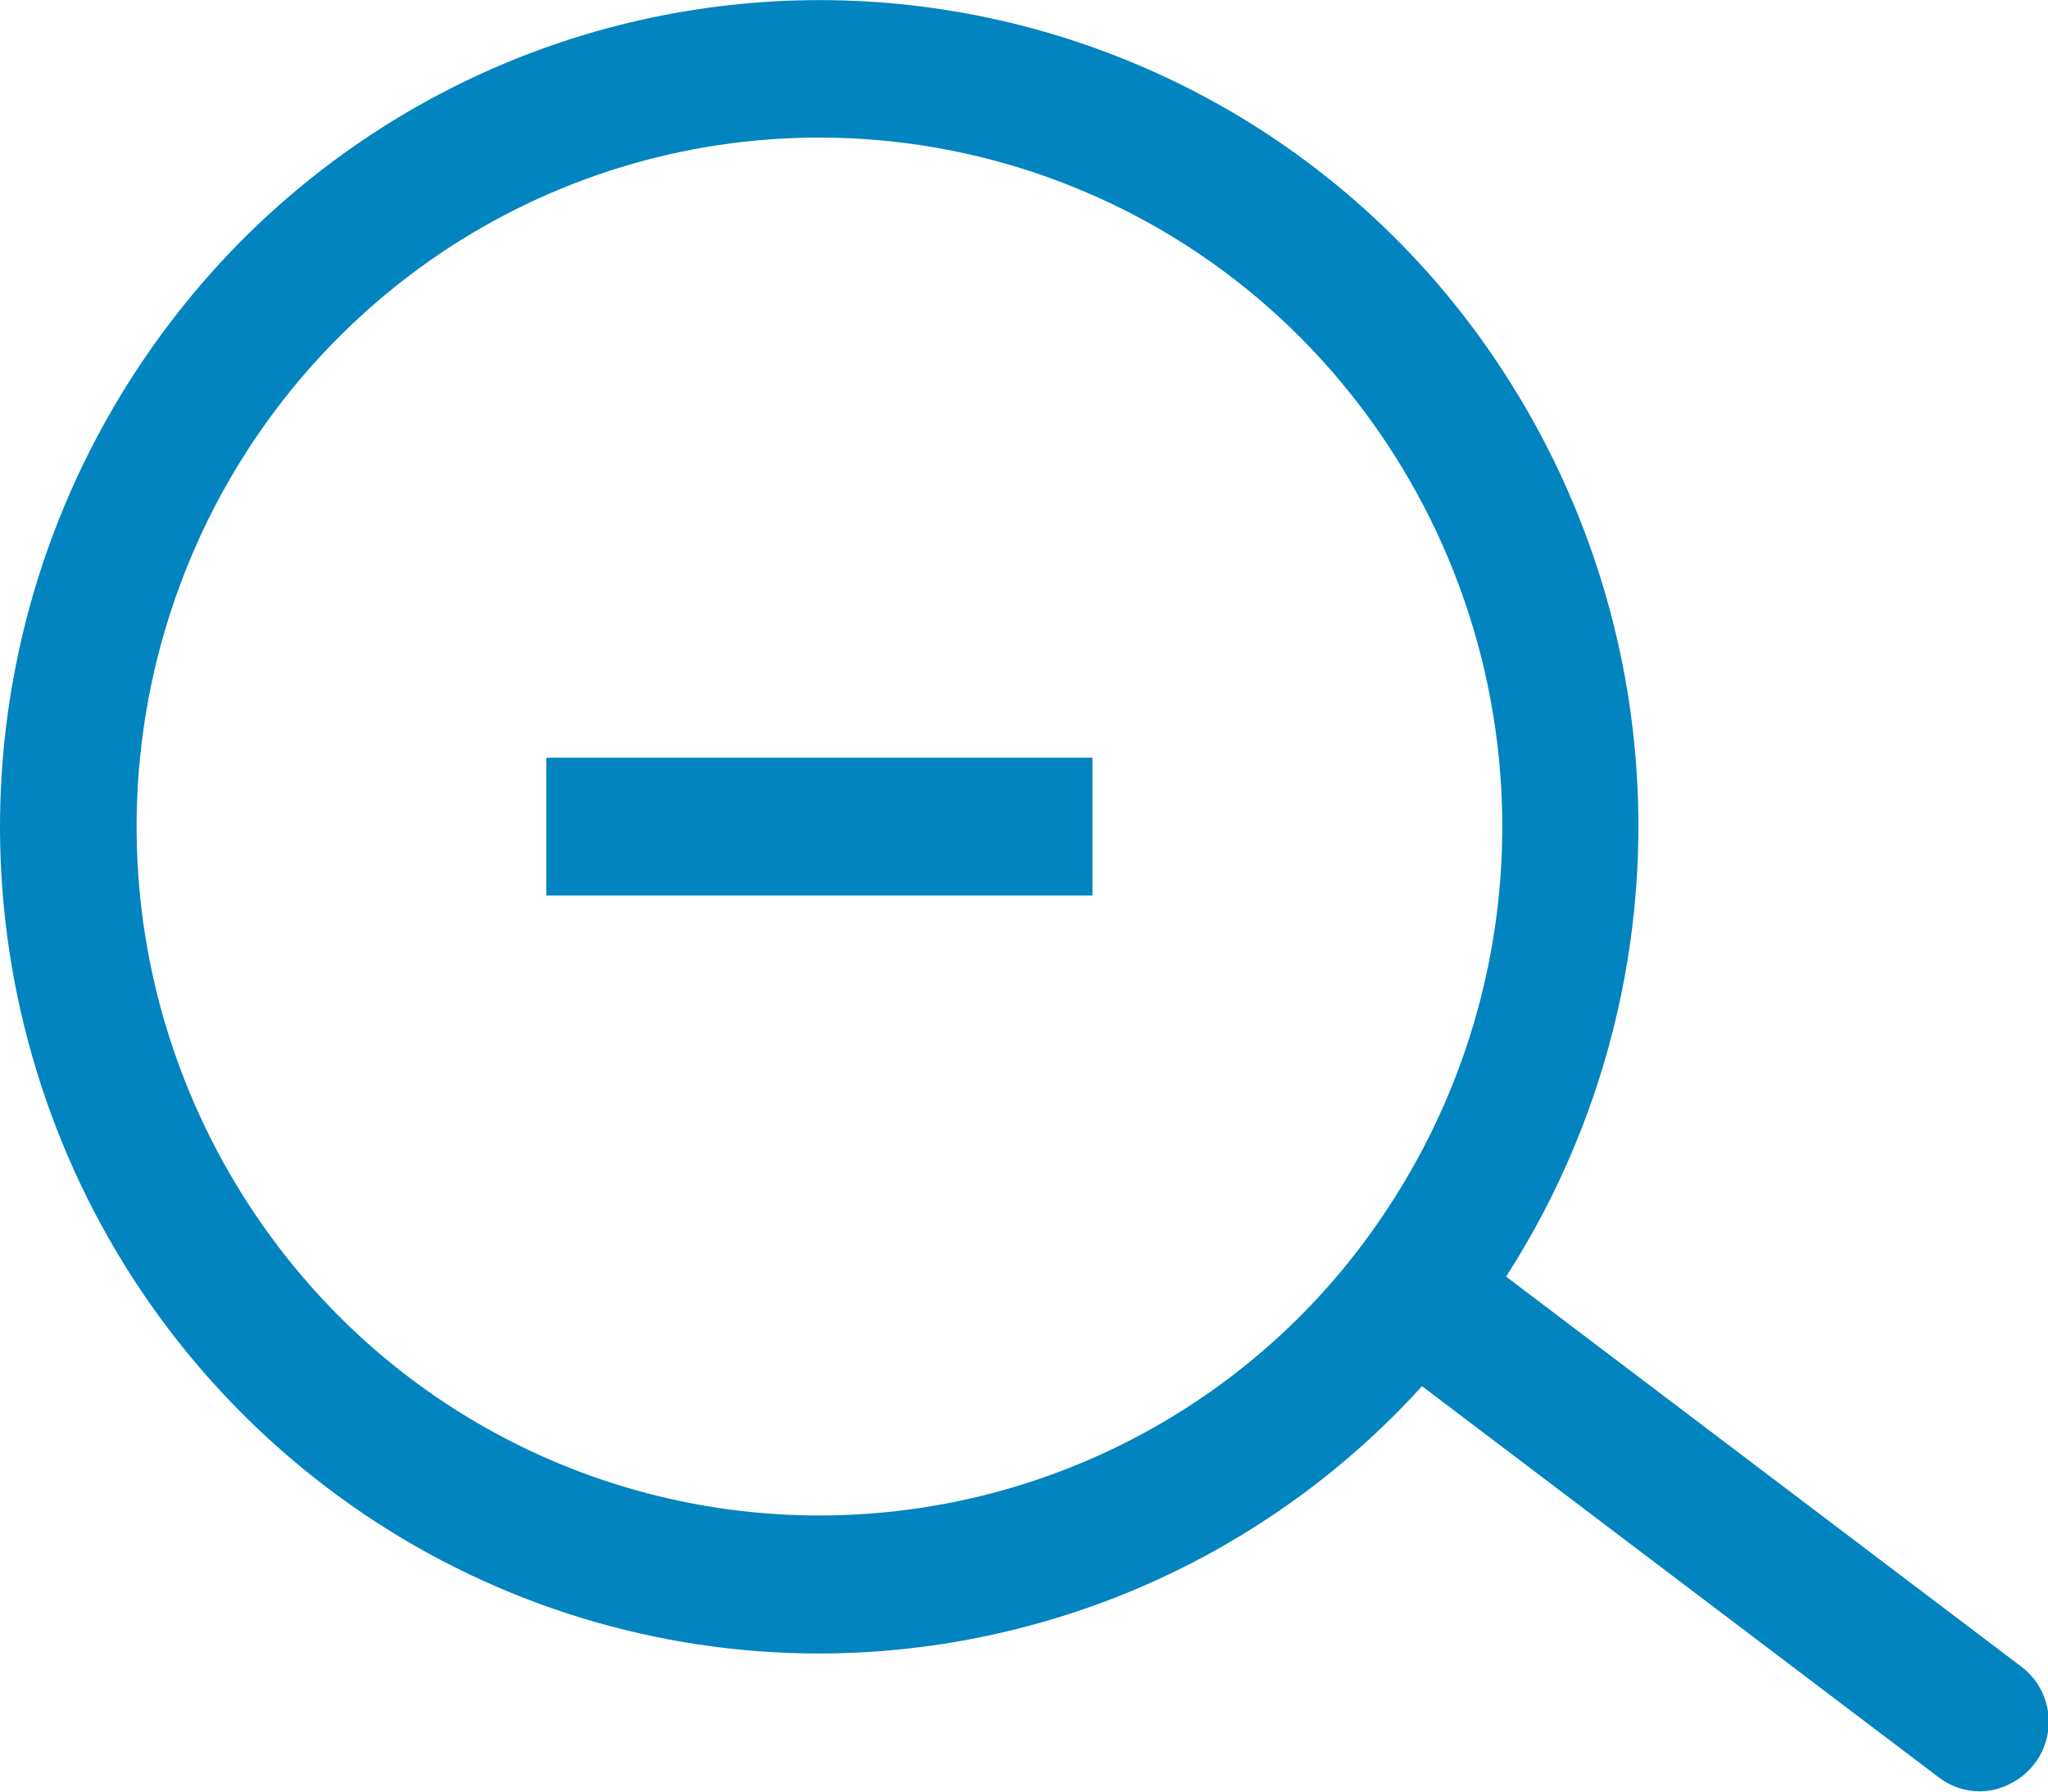
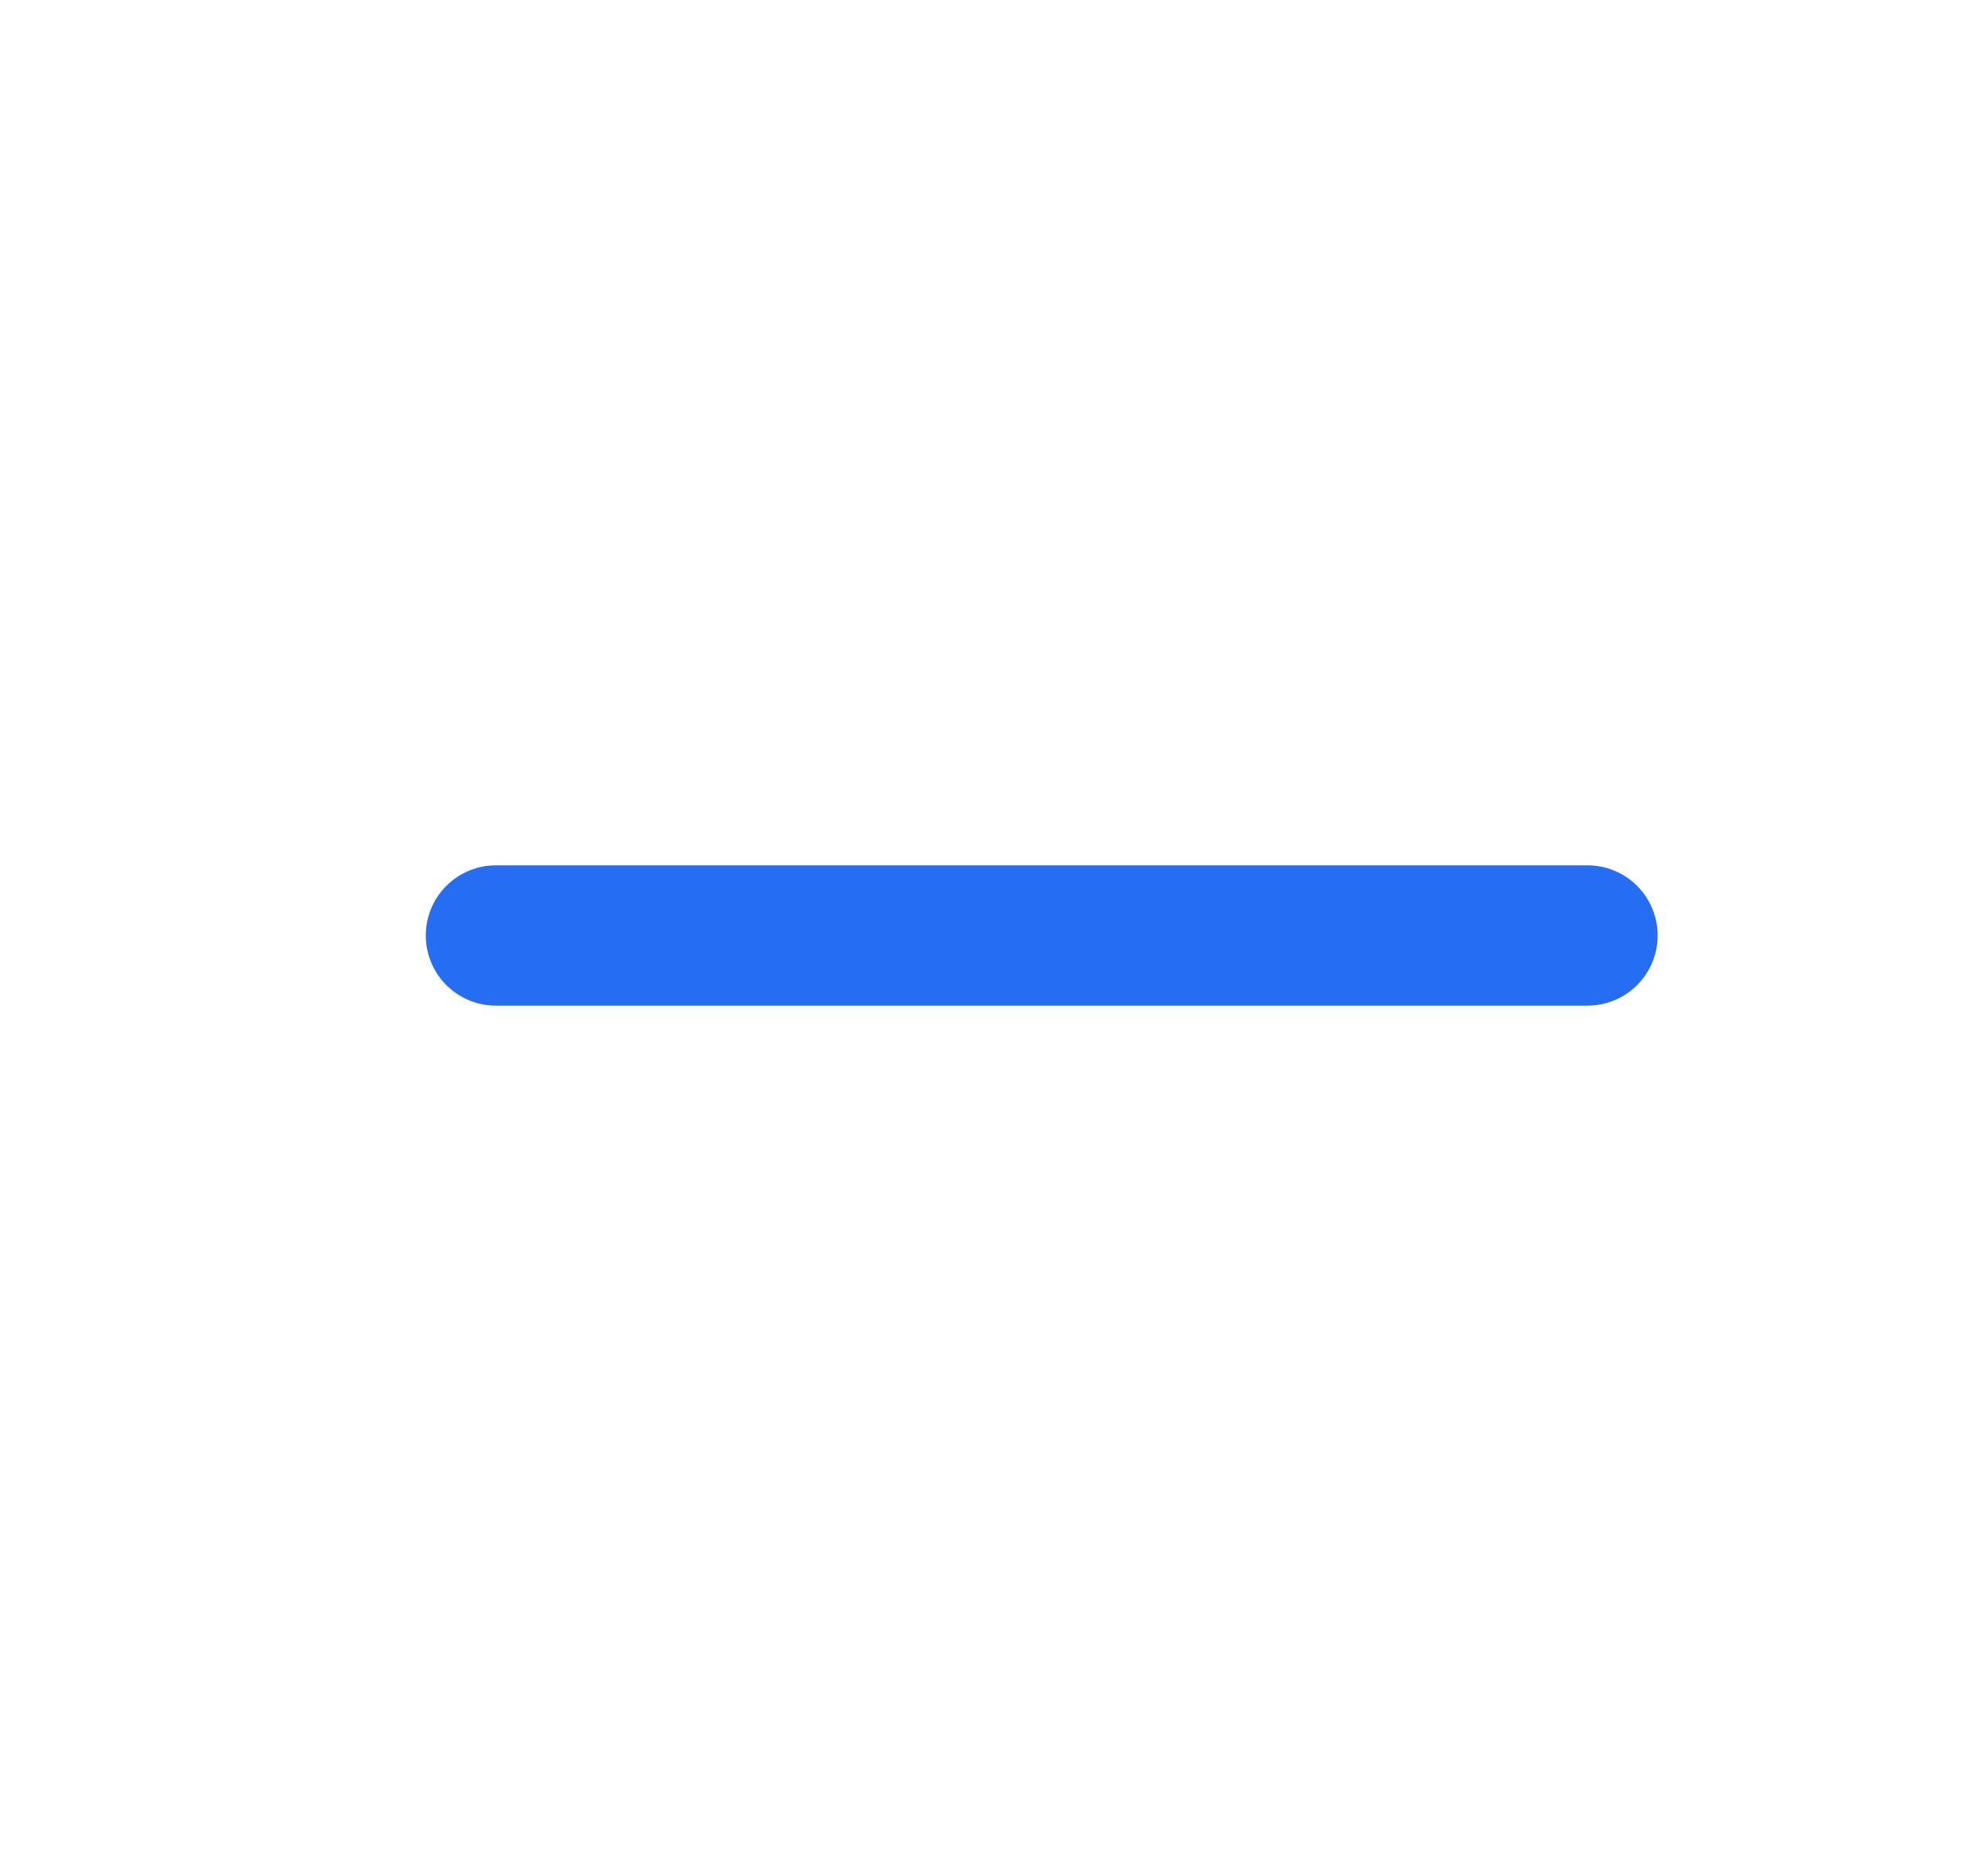
- <svg xmlns="http://www.w3.org/2000/svg" width="16" height="14" viewBox="0 0 16 14" fill="none">
-   <path d="M6.4 12.921C5.133 12.921 3.894 12.541 2.844 11.832C1.789 11.119 0.969 10.11 0.487 8.932C0.003 7.751 -0.124 6.454 0.123 5.203C0.37 3.951 0.98 2.799 1.876 1.891C2.543 1.217 3.352 0.7 4.244 0.378C5.136 0.057 6.089 -0.062 7.033 0.032C7.977 0.126 8.888 0.43 9.699 0.92C10.51 1.411 11.202 2.077 11.723 2.87C12.545 4.115 12.915 5.606 12.769 7.091C12.623 8.577 11.972 9.967 10.923 11.029C10.332 11.627 9.627 12.103 8.851 12.428C8.075 12.752 7.242 12.92 6.4 12.921ZM6.4 1.075C5.344 1.075 4.312 1.391 3.437 1.982C2.559 2.576 1.876 3.417 1.474 4.398C1.07 5.382 0.964 6.463 1.169 7.506C1.375 8.55 1.883 9.51 2.63 10.267C3.186 10.829 3.86 11.26 4.603 11.528C5.347 11.796 6.141 11.895 6.928 11.816C7.714 11.738 8.473 11.485 9.149 11.076C9.826 10.667 10.402 10.111 10.836 9.451C11.523 8.414 11.832 7.171 11.711 5.933C11.59 4.695 11.047 3.536 10.173 2.651C9.68 2.152 9.092 1.755 8.444 1.485C7.797 1.214 7.102 1.075 6.4 1.075Z" fill="#0184BF" />
-   <path d="M15.468 13.998C15.352 13.998 15.24 13.96 15.148 13.89L10.881 10.659C10.825 10.617 10.778 10.563 10.742 10.503C10.688 10.411 10.662 10.305 10.668 10.198C10.673 10.091 10.71 9.989 10.774 9.903C10.816 9.846 10.868 9.799 10.928 9.763C10.989 9.727 11.056 9.703 11.125 9.693C11.195 9.682 11.266 9.685 11.335 9.702C11.404 9.72 11.468 9.75 11.525 9.793L15.792 13.024C15.865 13.079 15.923 13.152 15.96 13.236C15.997 13.32 16.012 13.411 16.004 13.503C15.995 13.594 15.964 13.681 15.913 13.757C15.861 13.833 15.792 13.894 15.71 13.936C15.636 13.976 15.553 13.997 15.468 13.998Z" fill="#0184BF" />
-   <path d="M8.535 5.921H4.268V6.998H8.535V5.921Z" fill="#0184BF" />
+ <svg xmlns="http://www.w3.org/2000/svg" width="17" height="16" viewBox="0 0 17 16" fill="none">
+   <path d="M4.241 8H13.575" stroke="#256EF4" stroke-width="1.2" stroke-linecap="round" stroke-linejoin="round" />
</svg>
